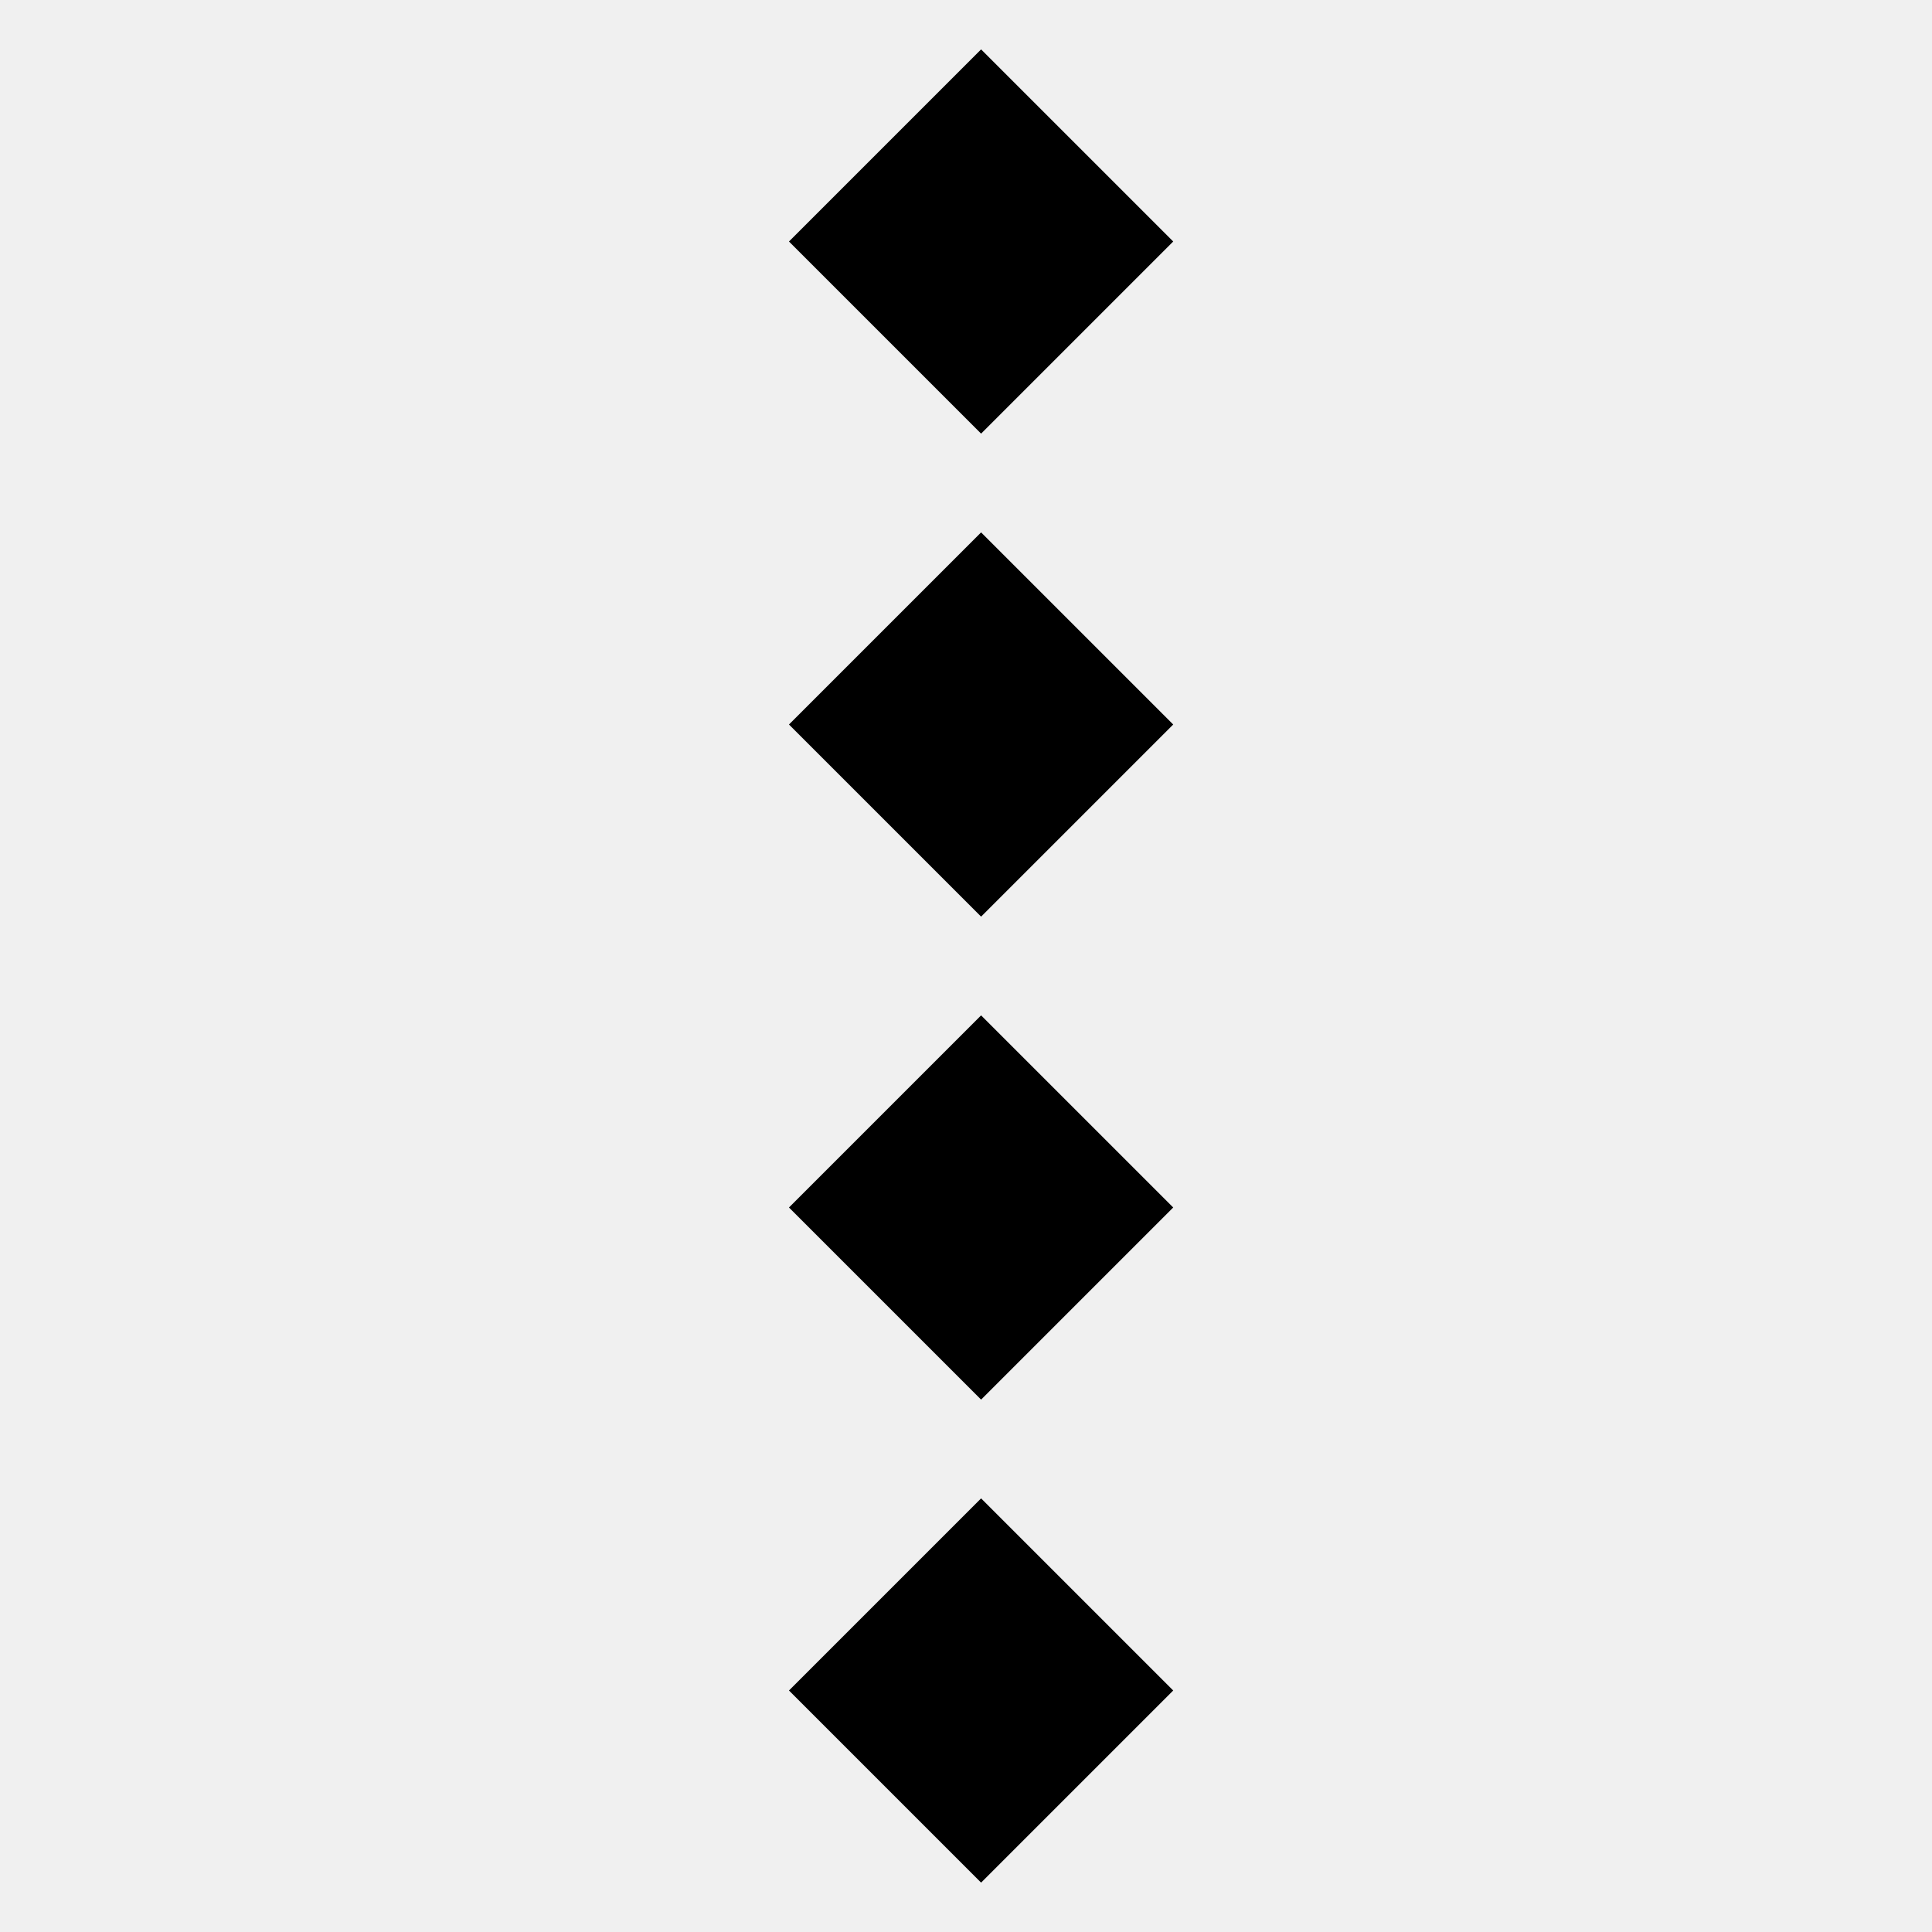
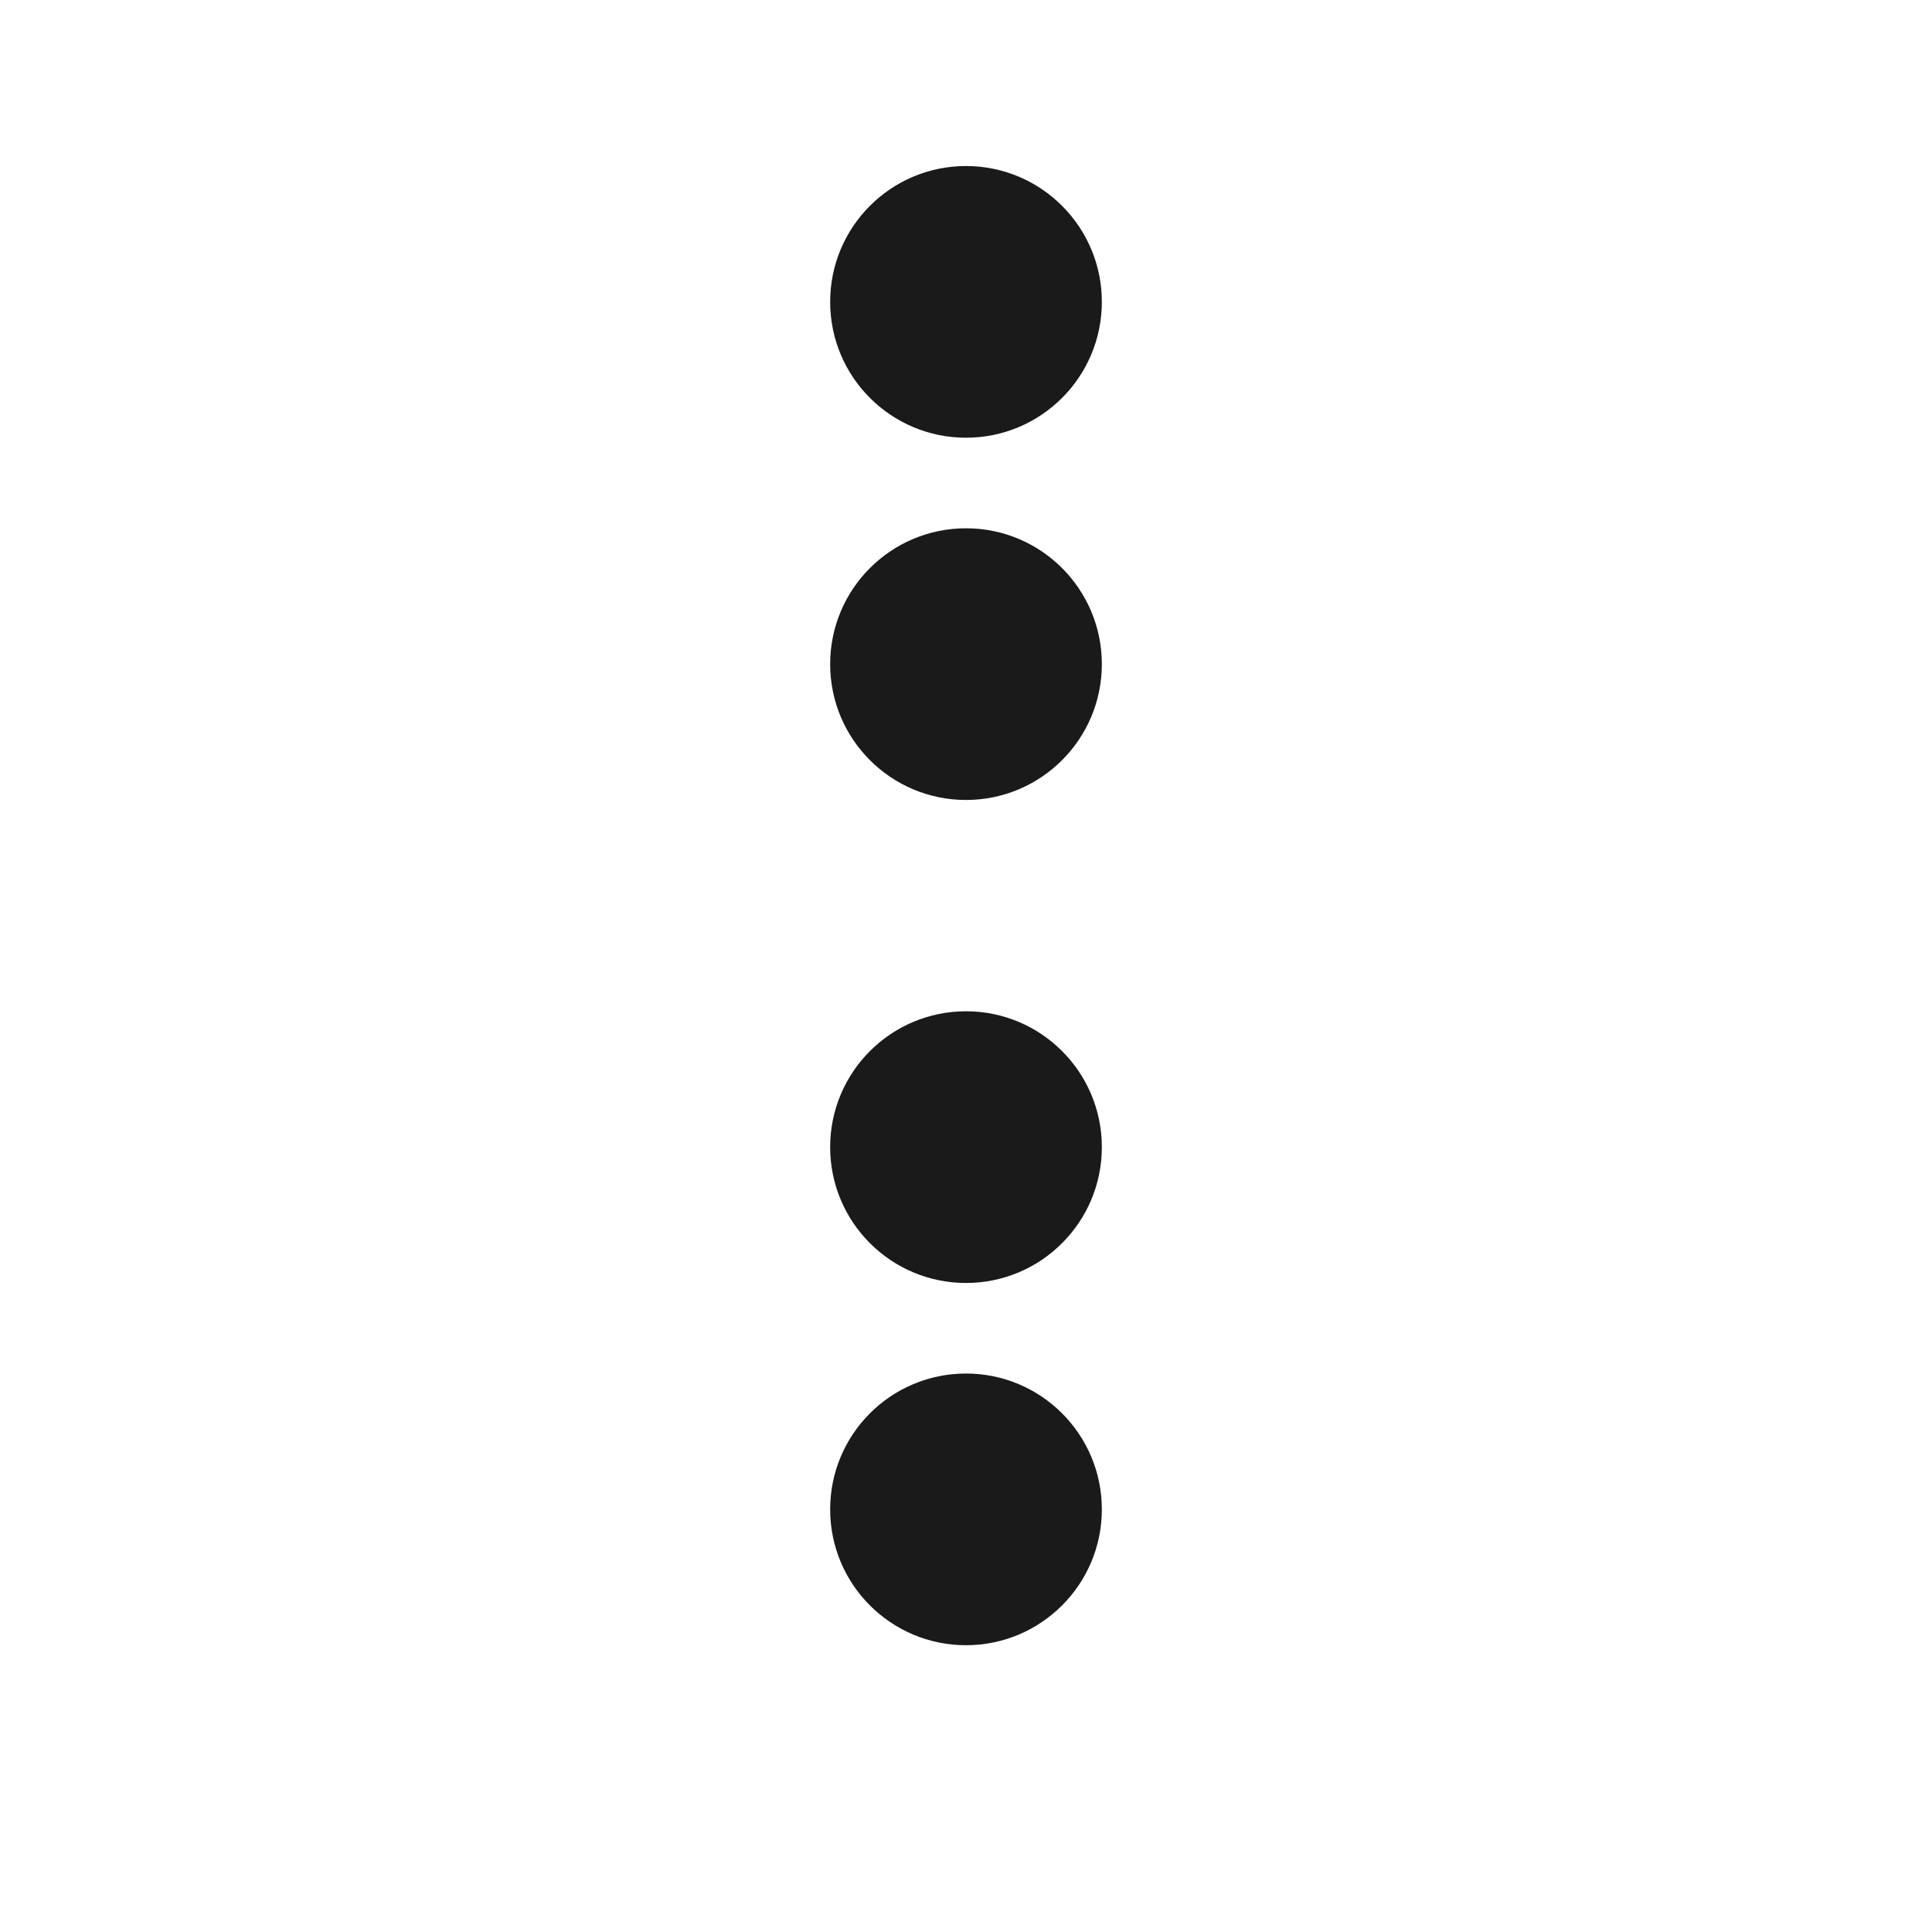
- <svg xmlns="http://www.w3.org/2000/svg" width="64px" height="64px" id="svg2439">
-   <defs id="defs2441">
-     <marker orient="auto" refY="0.0" refX="0.0" id="Arrow1Lstart" style="overflow:visible">
-       <path id="path3542" d="M 0.0,0.0 L 5.0,-5.0 L -12.5,0.0 L 5.0,5.0 L 0.0,0.0 z " style="fill-rule:evenodd;stroke:#000000;stroke-width:1.0pt;marker-start:none" transform="scale(0.8) translate(12.5,0)" />
-     </marker>
-   </defs>
-   <g id="layer1">
-     <rect style="fill:#000000;fill-opacity:1;fill-rule:evenodd;stroke:#000000;stroke-width:1px;stroke-linecap:butt;stroke-linejoin:miter;stroke-opacity:1" id="rect3295" width="8" height="8" x="-9.303" y="47.265" transform="matrix(0.7071068,-0.7071068,0.7071068,0.7071068,0,0)" />
-     <rect transform="matrix(0.7071068,-0.7071068,0.7071068,0.7071068,0,0)" y="58.579" x="-20.617" height="8" width="8" id="rect5012" style="fill:#000000;fill-opacity:1;fill-rule:evenodd;stroke:#000000;stroke-width:1px;stroke-linecap:butt;stroke-linejoin:miter;stroke-opacity:1" />
-     <rect transform="matrix(0.7071068,-0.7071068,0.7071068,0.7071068,0,0)" y="35.952" x="2.01" height="8" width="8" id="rect5014" style="fill:#000000;fill-opacity:1;fill-rule:evenodd;stroke:#000000;stroke-width:1px;stroke-linecap:butt;stroke-linejoin:miter;stroke-opacity:1" />
-     <rect style="fill:#000000;fill-opacity:1;fill-rule:evenodd;stroke:#000000;stroke-width:1px;stroke-linecap:butt;stroke-linejoin:miter;stroke-opacity:1" id="rect5016" width="8" height="8" x="13.324" y="24.638" transform="matrix(0.7071068,-0.7071068,0.7071068,0.7071068,0,0)" />
-   </g>
+ <svg xmlns="http://www.w3.org/2000/svg" viewBox="0 0 64 64" width="64" height="64">
+   <rect width="64" height="64" fill="#ffffff" />
+   <circle cx="32" cy="10" r="4.5" fill="#1a1a1a" />
+   <circle cx="32" cy="22" r="4.5" fill="#1a1a1a" />
+   <circle cx="32" cy="38" r="4.5" fill="#1a1a1a" />
+   <circle cx="32" cy="50" r="4.5" fill="#1a1a1a" />
</svg>
